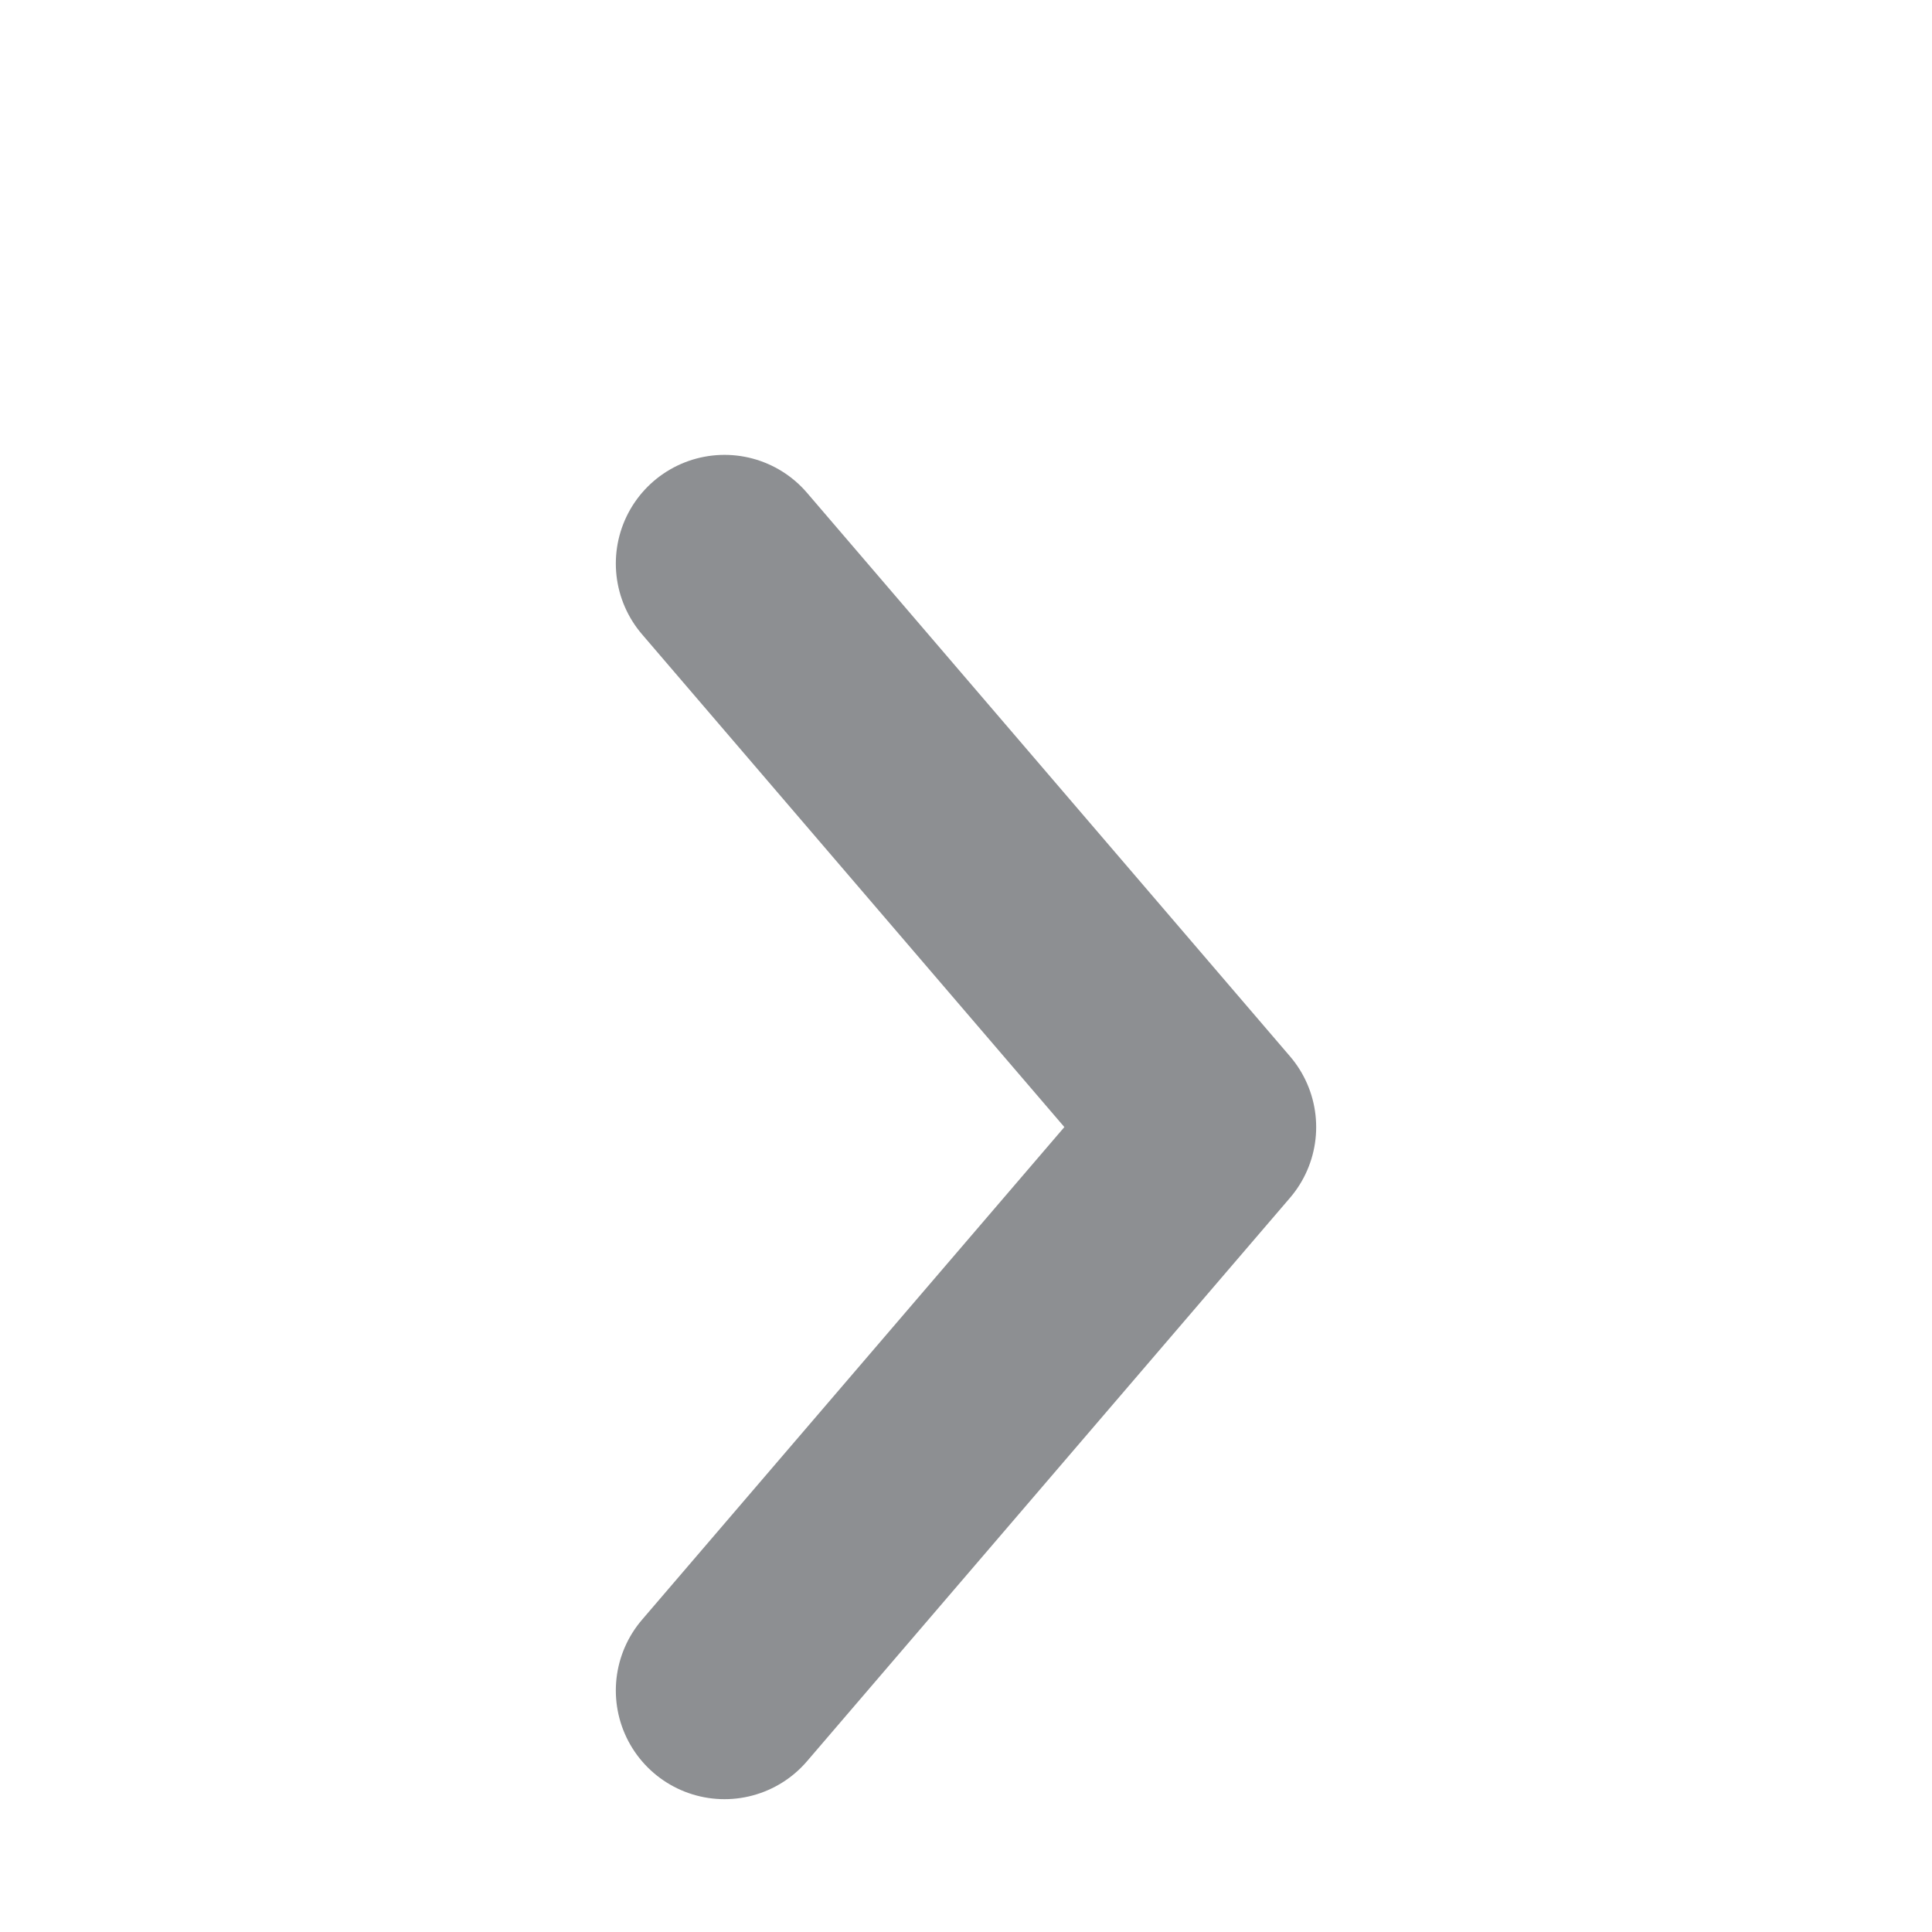
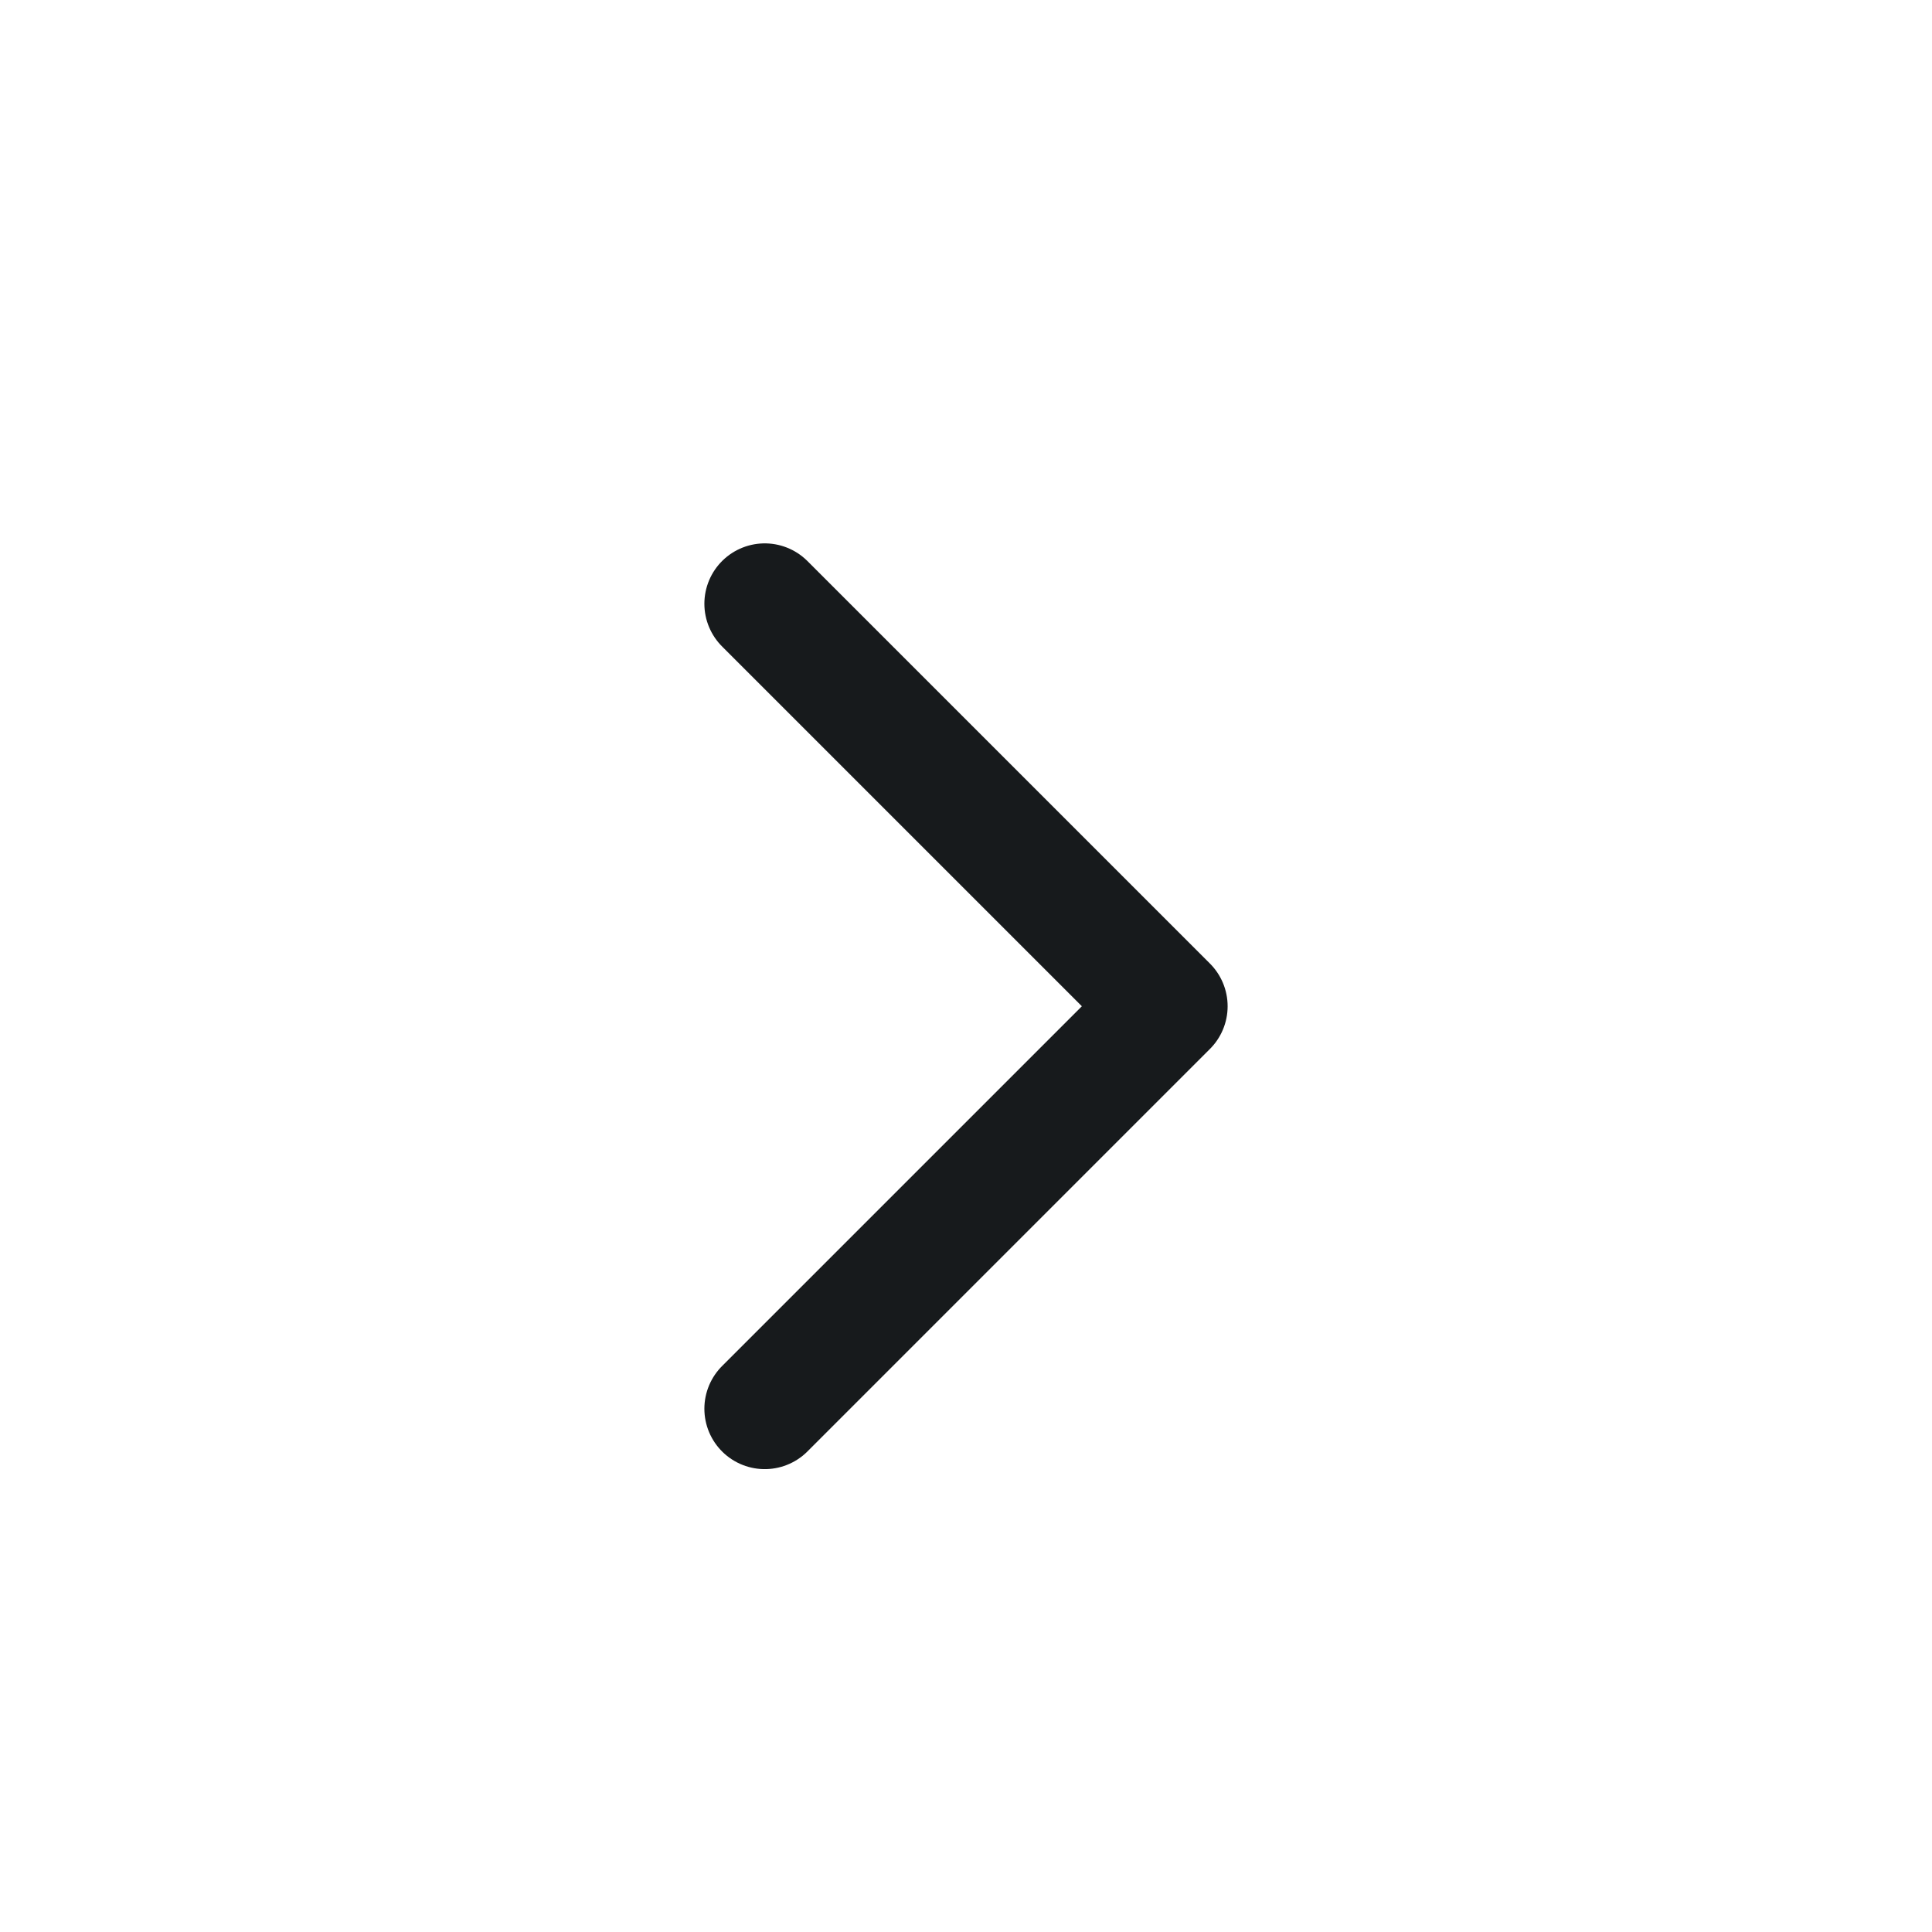
- <svg xmlns="http://www.w3.org/2000/svg" width="16" height="16" viewBox="0 0 16 16" fill="none">
-   <path d="M6 4.667L10 9.334L6 14" stroke="#8D8F92" stroke-width="1.8" stroke-linecap="round" stroke-linejoin="round" />
+ <svg xmlns="http://www.w3.org/2000/svg" width="24" height="24" viewBox="0 0 24 24" fill="none">
+   <path d="M9.5 7.5L14.5 12.5L9.5 17.5" stroke="#171A1C" stroke-width="1.5" stroke-linecap="round" stroke-linejoin="round" />
</svg>
